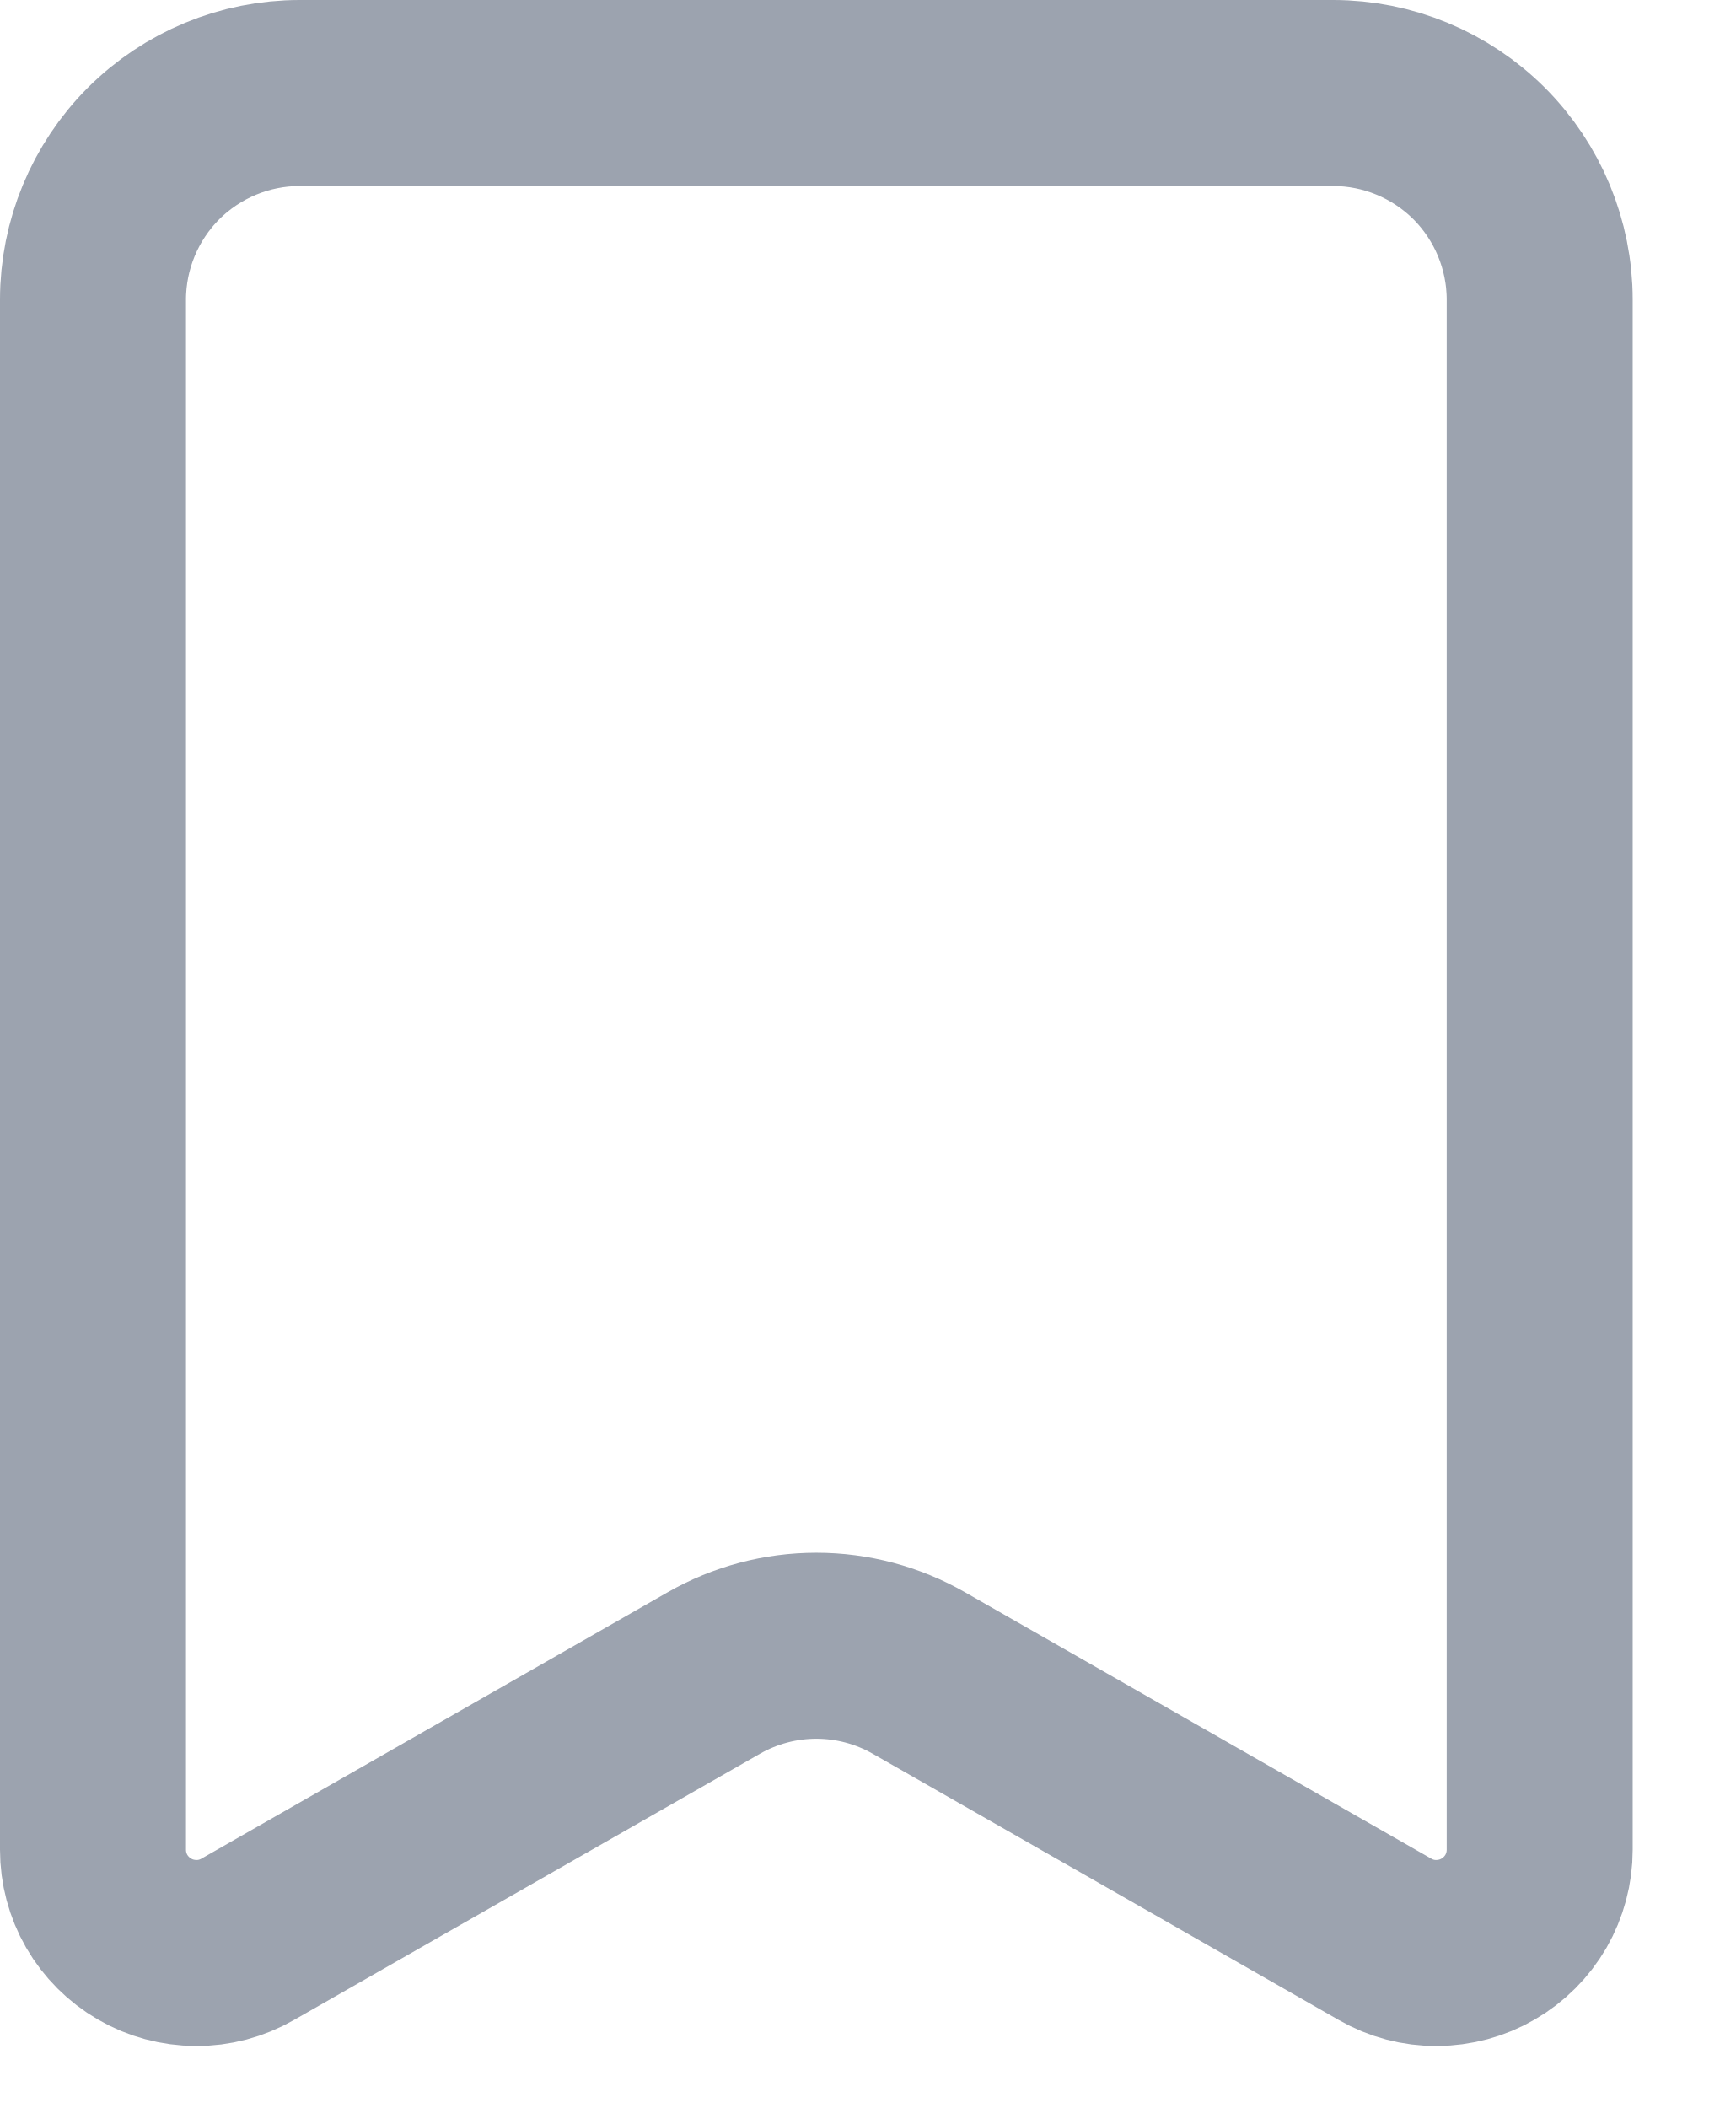
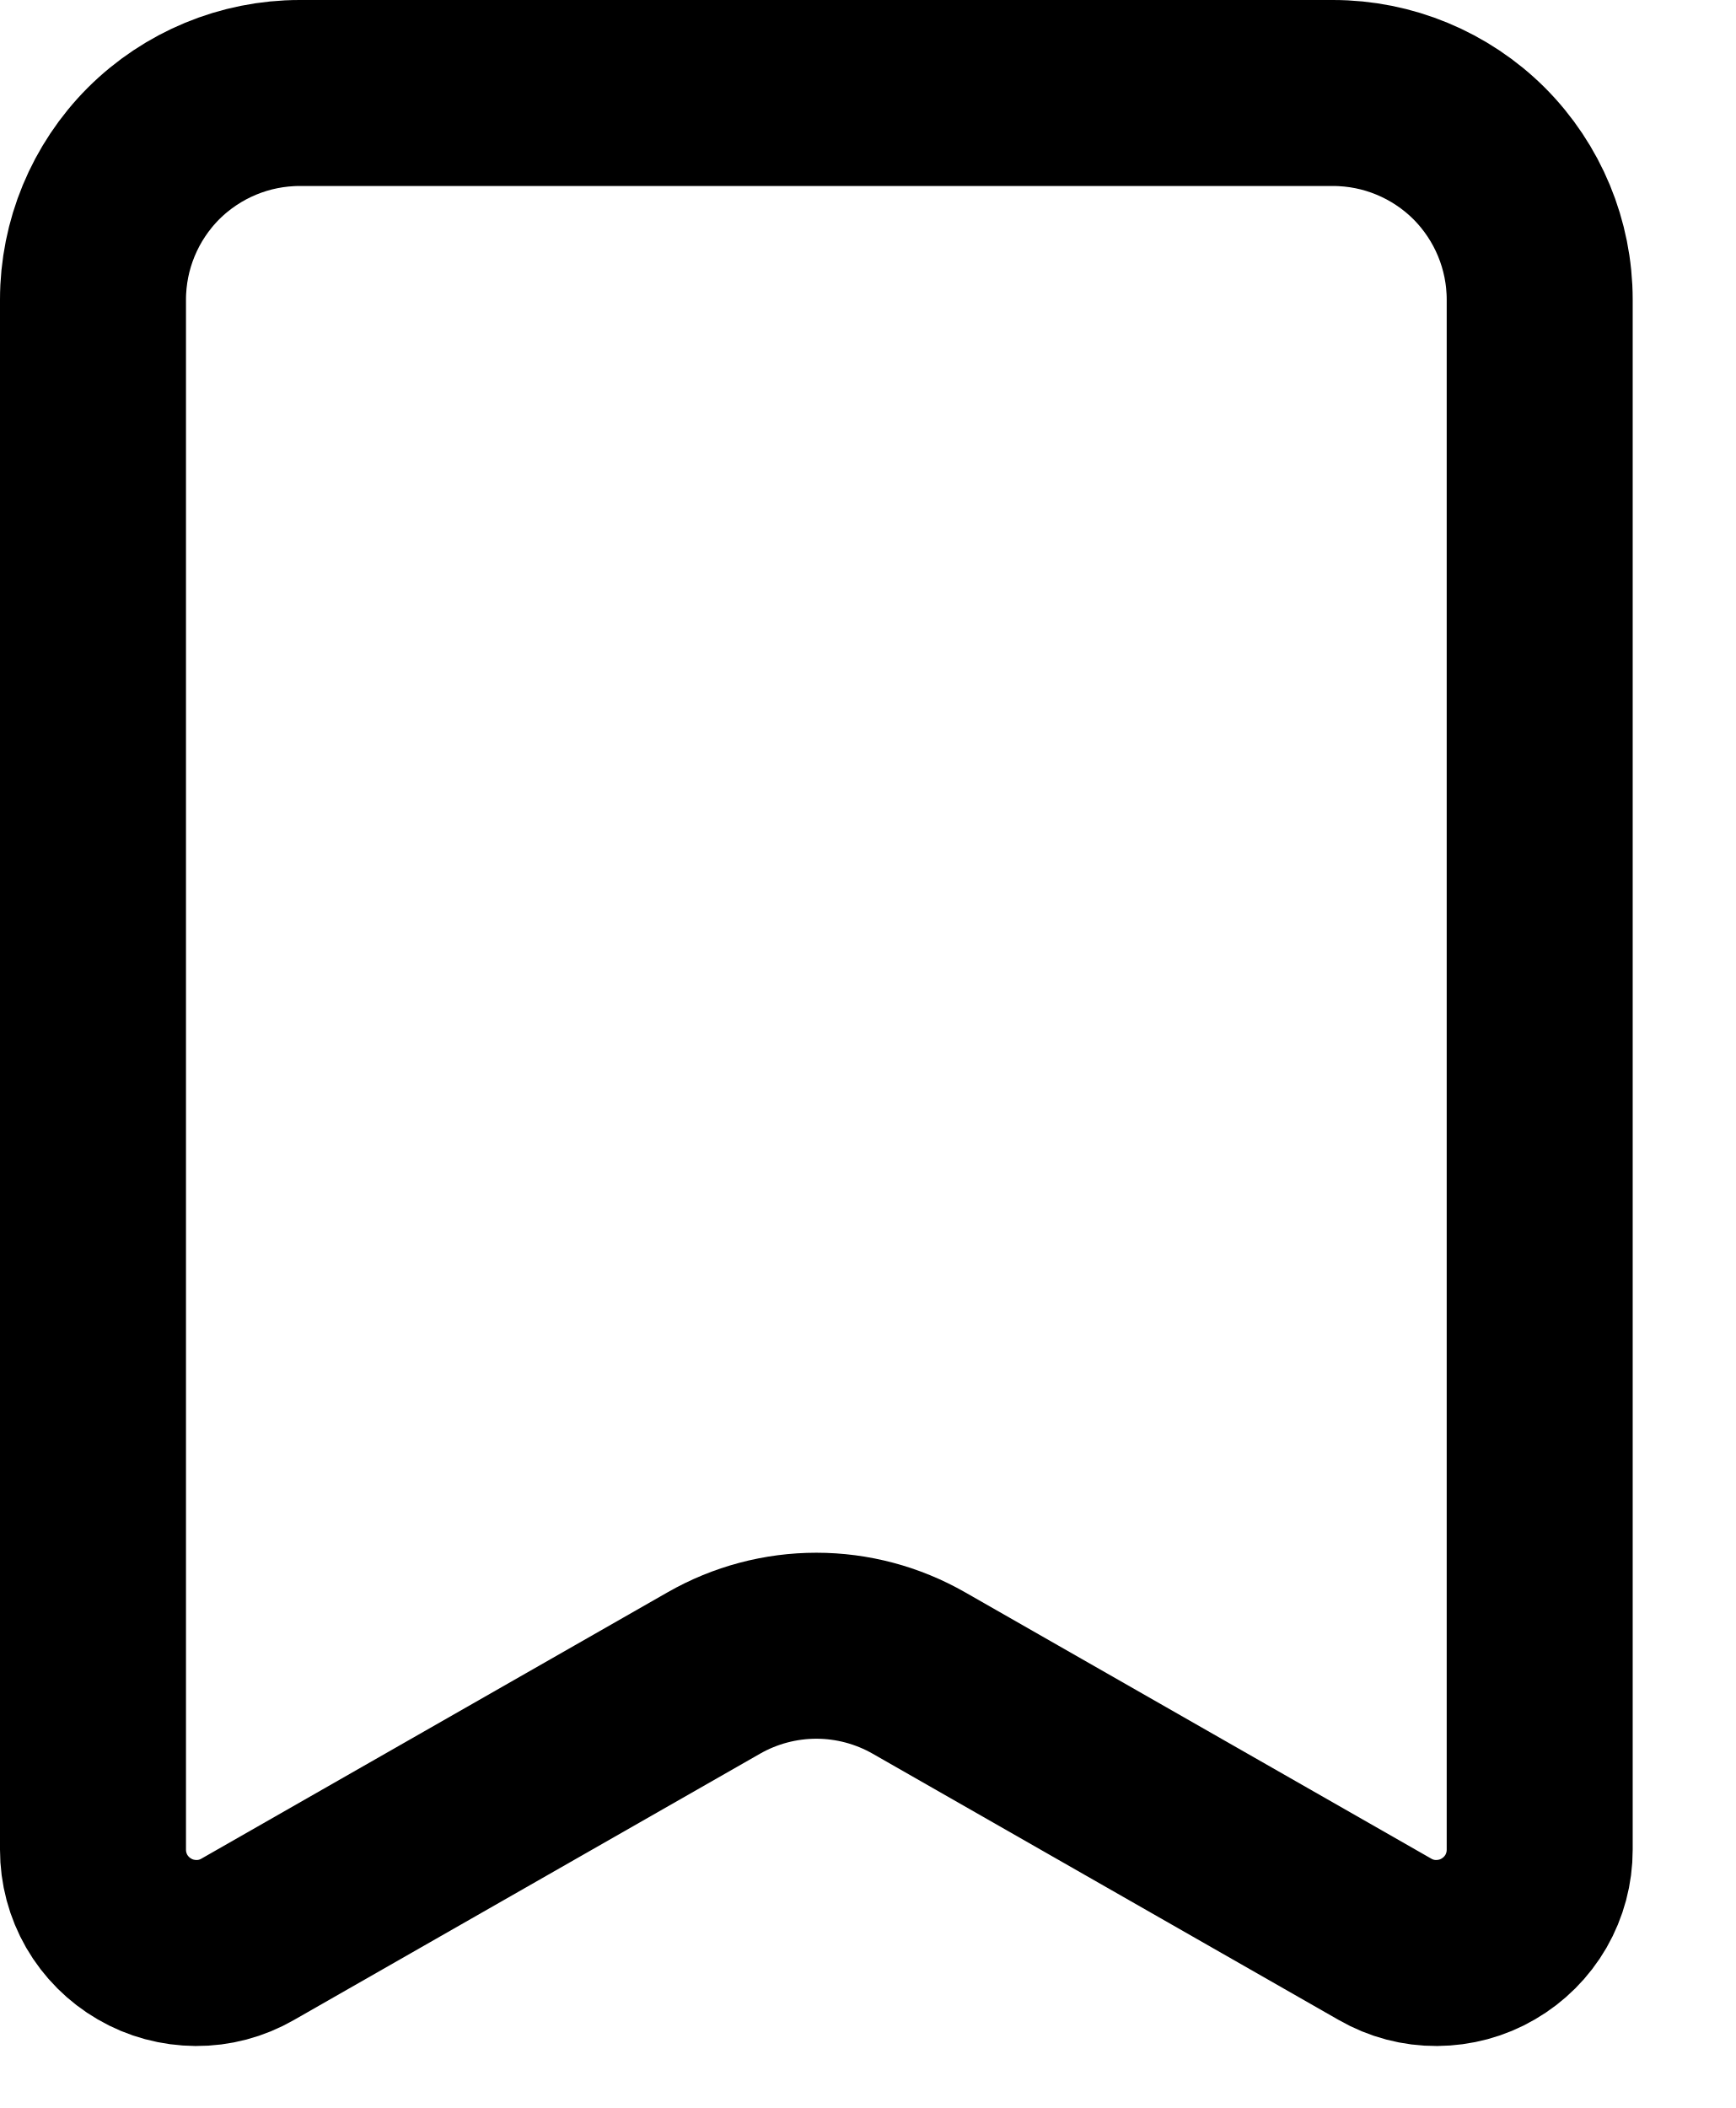
<svg xmlns="http://www.w3.org/2000/svg" width="14" height="17" viewBox="0 0 14 17" fill="none">
-   <path d="M10.751 0.75C11.193 0.75 11.617 0.926 11.93 1.238C12.242 1.551 12.418 1.975 12.418 2.417V14.917C12.418 15.063 12.38 15.206 12.307 15.333C12.234 15.459 12.129 15.564 12.003 15.637C11.877 15.711 11.733 15.749 11.587 15.75C11.441 15.751 11.298 15.713 11.171 15.64L7.411 13.492C7.159 13.348 6.874 13.272 6.584 13.272C6.294 13.272 6.009 13.348 5.757 13.492L1.997 15.64C1.87 15.713 1.727 15.751 1.581 15.75C1.435 15.749 1.291 15.711 1.165 15.637C1.039 15.564 0.934 15.459 0.861 15.333C0.788 15.206 0.75 15.063 0.75 14.917V2.417C0.75 1.975 0.926 1.551 1.238 1.238C1.551 0.926 1.975 0.75 2.417 0.75H10.751Z" stroke-width="1.5" stroke-linecap="round" stroke="#9CA3AF" />
+   <path d="M10.751 0.75C11.193 0.75 11.617 0.926 11.93 1.238C12.242 1.551 12.418 1.975 12.418 2.417V14.917C12.418 15.063 12.38 15.206 12.307 15.333C12.234 15.459 12.129 15.564 12.003 15.637C11.877 15.711 11.733 15.749 11.587 15.75C11.441 15.751 11.298 15.713 11.171 15.64L7.411 13.492C7.159 13.348 6.874 13.272 6.584 13.272C6.294 13.272 6.009 13.348 5.757 13.492L1.997 15.64C1.87 15.713 1.727 15.751 1.581 15.75C1.435 15.749 1.291 15.711 1.165 15.637C1.039 15.564 0.934 15.459 0.861 15.333C0.788 15.206 0.75 15.063 0.75 14.917V2.417C0.75 1.975 0.926 1.551 1.238 1.238C1.551 0.926 1.975 0.75 2.417 0.75H10.751Z" stroke-width="1.5" stroke-linecap="round" stroke="currentColor" />
</svg>
